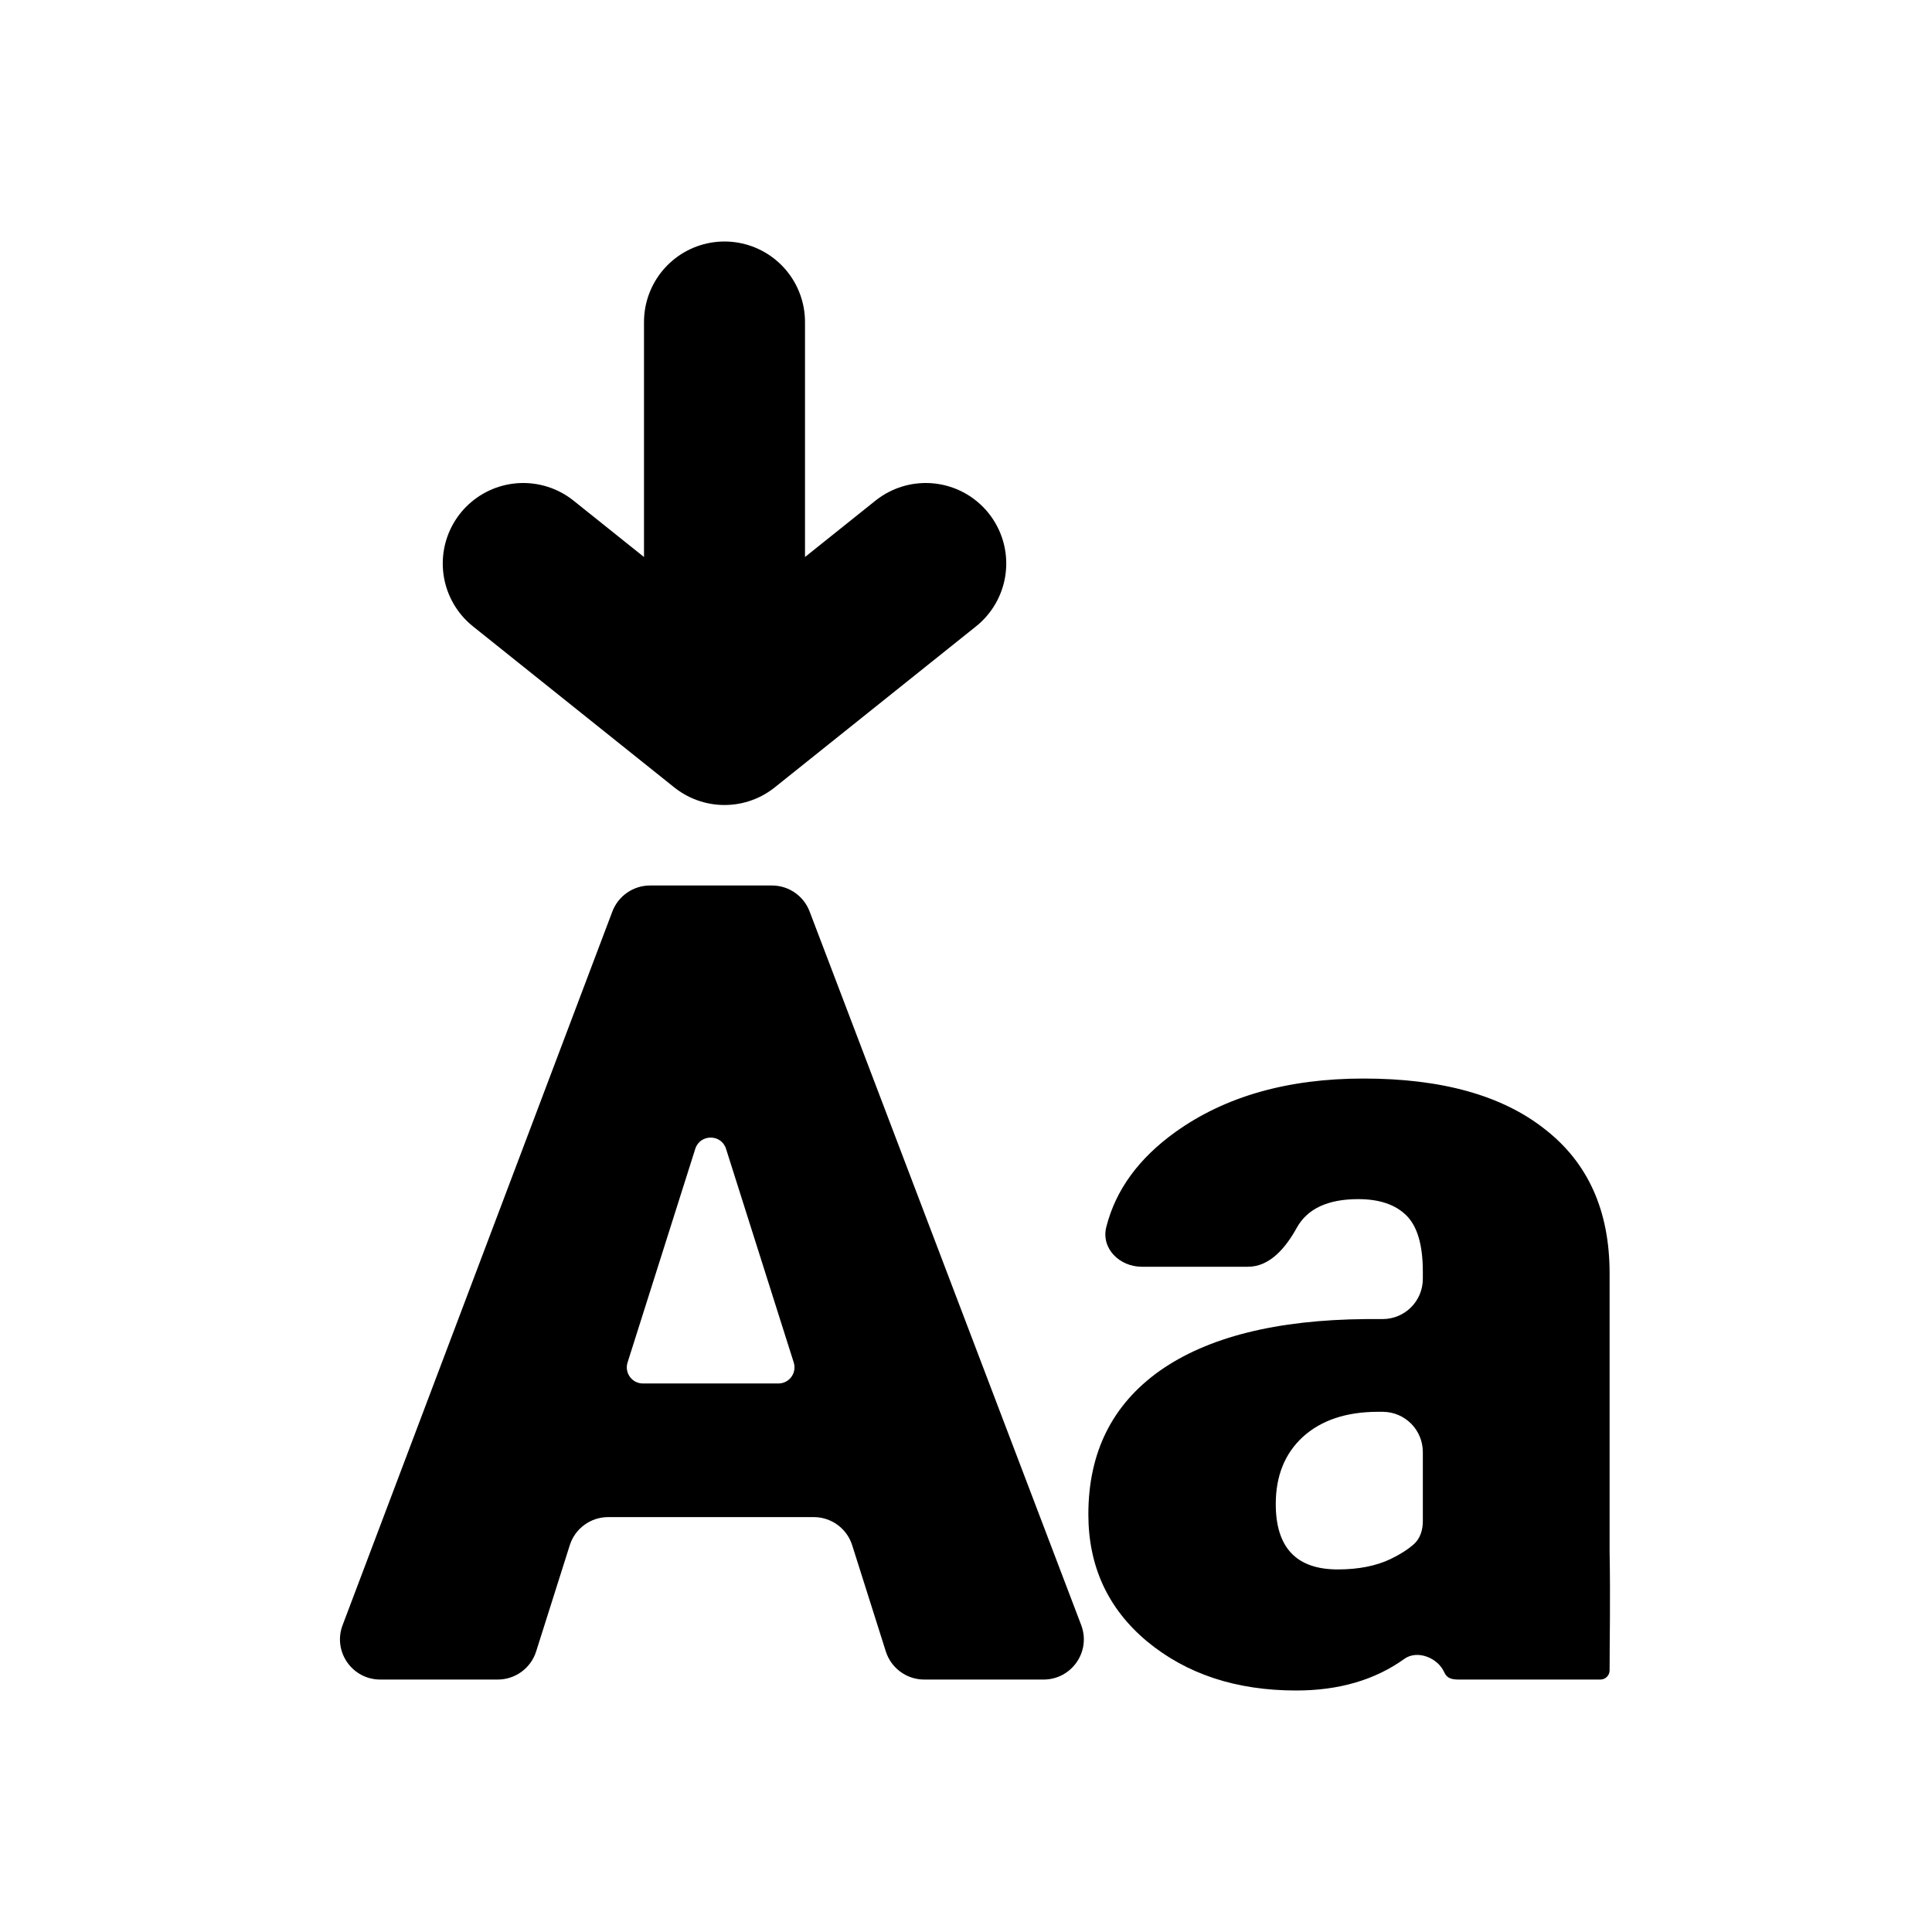
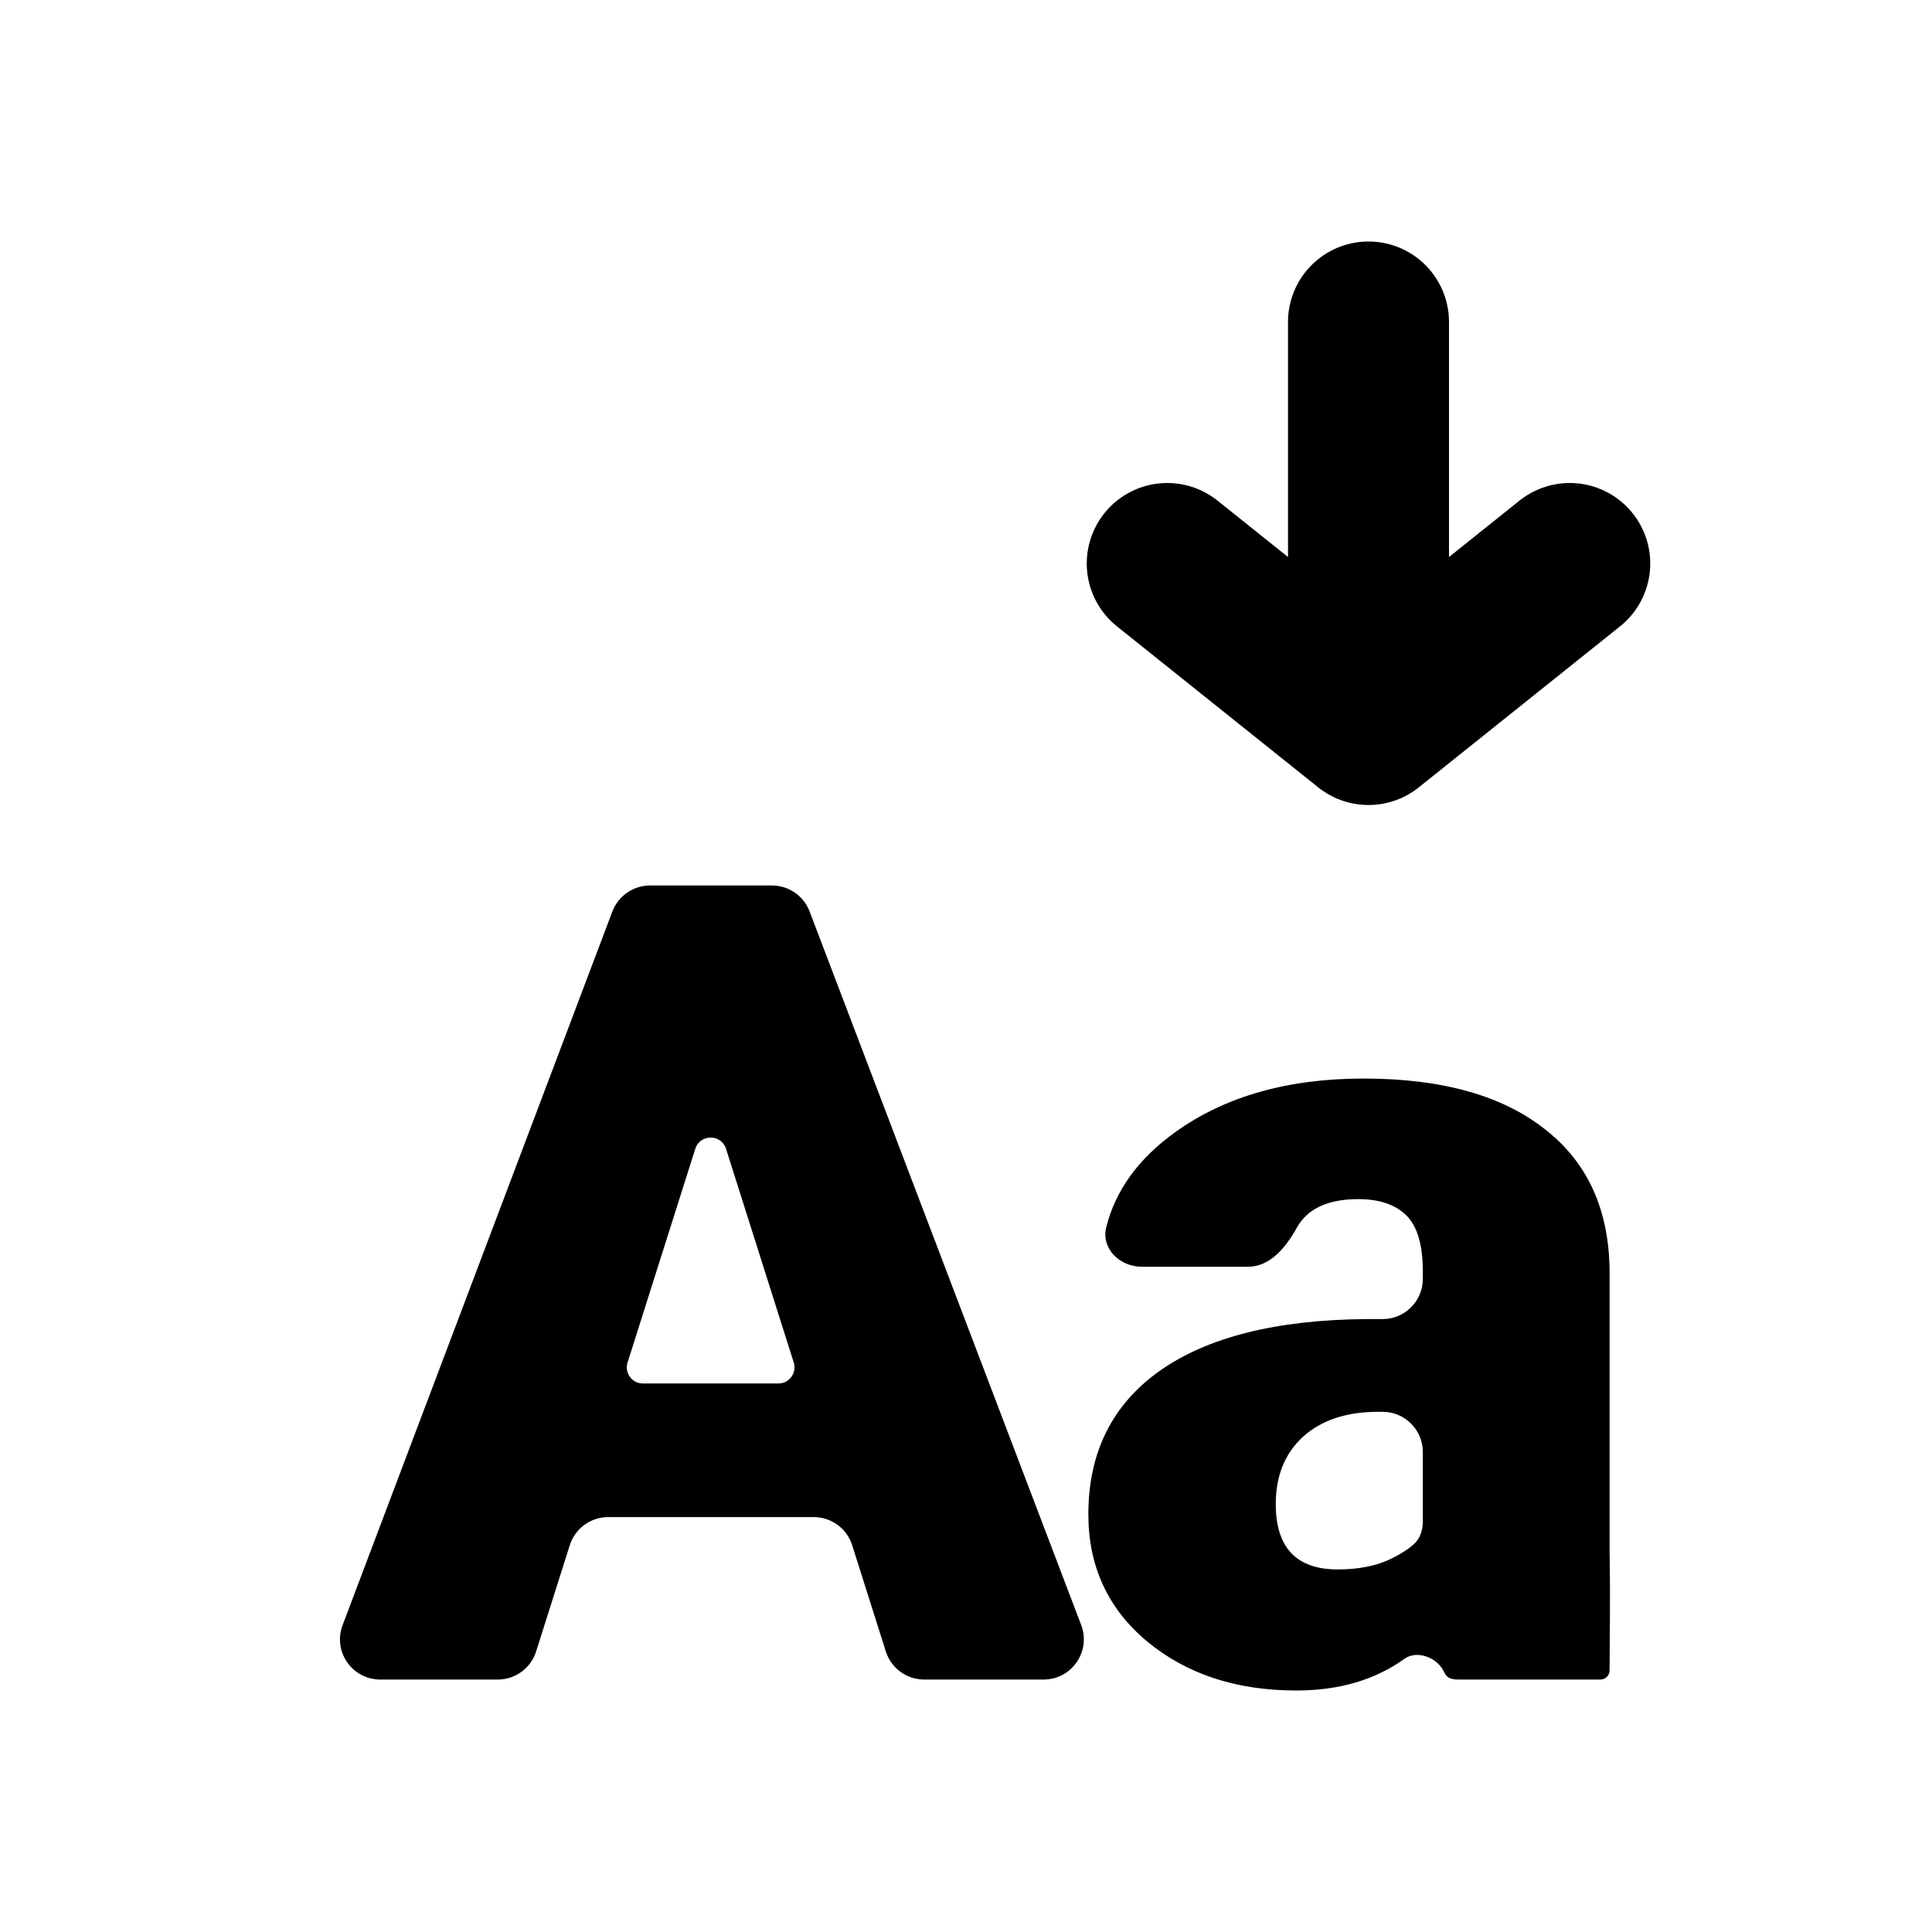
<svg xmlns="http://www.w3.org/2000/svg" width="24" height="24" viewBox="0 0 24 24" fill="none">
-   <path d="M9 9L9 4M9 9L6.5 7M9 9L11.5 7" stroke="black" stroke-width="2" stroke-linecap="round" stroke-linejoin="round" />
+   <path d="M17 9L17 4M17 9L14.5 7M17 9L19.5 7" stroke="black" stroke-width="2" stroke-linecap="round" stroke-linejoin="round" />
  <path d="M10.586 19.195C10.52 18.987 10.327 18.846 10.109 18.846H7.555C7.337 18.846 7.144 18.987 7.078 19.195L6.66 20.515C6.594 20.723 6.401 20.864 6.183 20.864H4.724C4.374 20.864 4.132 20.515 4.256 20.188L7.607 11.323C7.681 11.129 7.867 11 8.075 11H9.59C9.797 11 9.983 11.128 10.057 11.322L13.431 20.187C13.555 20.514 13.314 20.864 12.963 20.864H11.481C11.263 20.864 11.07 20.723 11.004 20.515L10.586 19.195ZM7.796 16.925C7.755 17.054 7.851 17.186 7.986 17.186H9.67C9.805 17.186 9.901 17.054 9.86 16.925L9.019 14.271C8.96 14.085 8.696 14.085 8.637 14.271L7.796 16.925Z" fill="black" />
  <path d="M18.127 20.864C18.04 20.864 17.976 20.853 17.941 20.774C17.862 20.594 17.607 20.492 17.447 20.606C17.081 20.869 16.633 21 16.102 21C15.358 21 14.741 20.797 14.249 20.39C13.763 19.984 13.52 19.457 13.52 18.812C13.52 18.044 13.815 17.45 14.405 17.03C15.001 16.61 15.856 16.395 16.971 16.386H17.175C17.452 16.386 17.675 16.162 17.675 15.886V15.797C17.675 15.467 17.607 15.234 17.471 15.099C17.334 14.963 17.134 14.896 16.872 14.896C16.495 14.896 16.24 15.015 16.109 15.252C15.975 15.494 15.779 15.736 15.503 15.736H14.184C13.907 15.736 13.675 15.508 13.743 15.241C13.86 14.781 14.146 14.389 14.602 14.062C15.219 13.62 15.998 13.398 16.938 13.398C17.91 13.398 18.662 13.608 19.192 14.028C19.727 14.444 19.995 15.04 19.995 15.817V19.266C20.006 19.898 19.995 20.365 19.995 20.749C19.995 20.813 19.944 20.864 19.88 20.864H18.127ZM16.618 19.496C16.875 19.496 17.093 19.453 17.274 19.367C17.389 19.312 17.485 19.251 17.563 19.183C17.643 19.112 17.675 19.004 17.675 18.897V18.038C17.675 17.762 17.452 17.538 17.175 17.538H17.118C16.725 17.538 16.413 17.642 16.184 17.85C15.96 18.057 15.848 18.335 15.848 18.683C15.848 19.225 16.104 19.496 16.618 19.496Z" fill="black" />
</svg>
